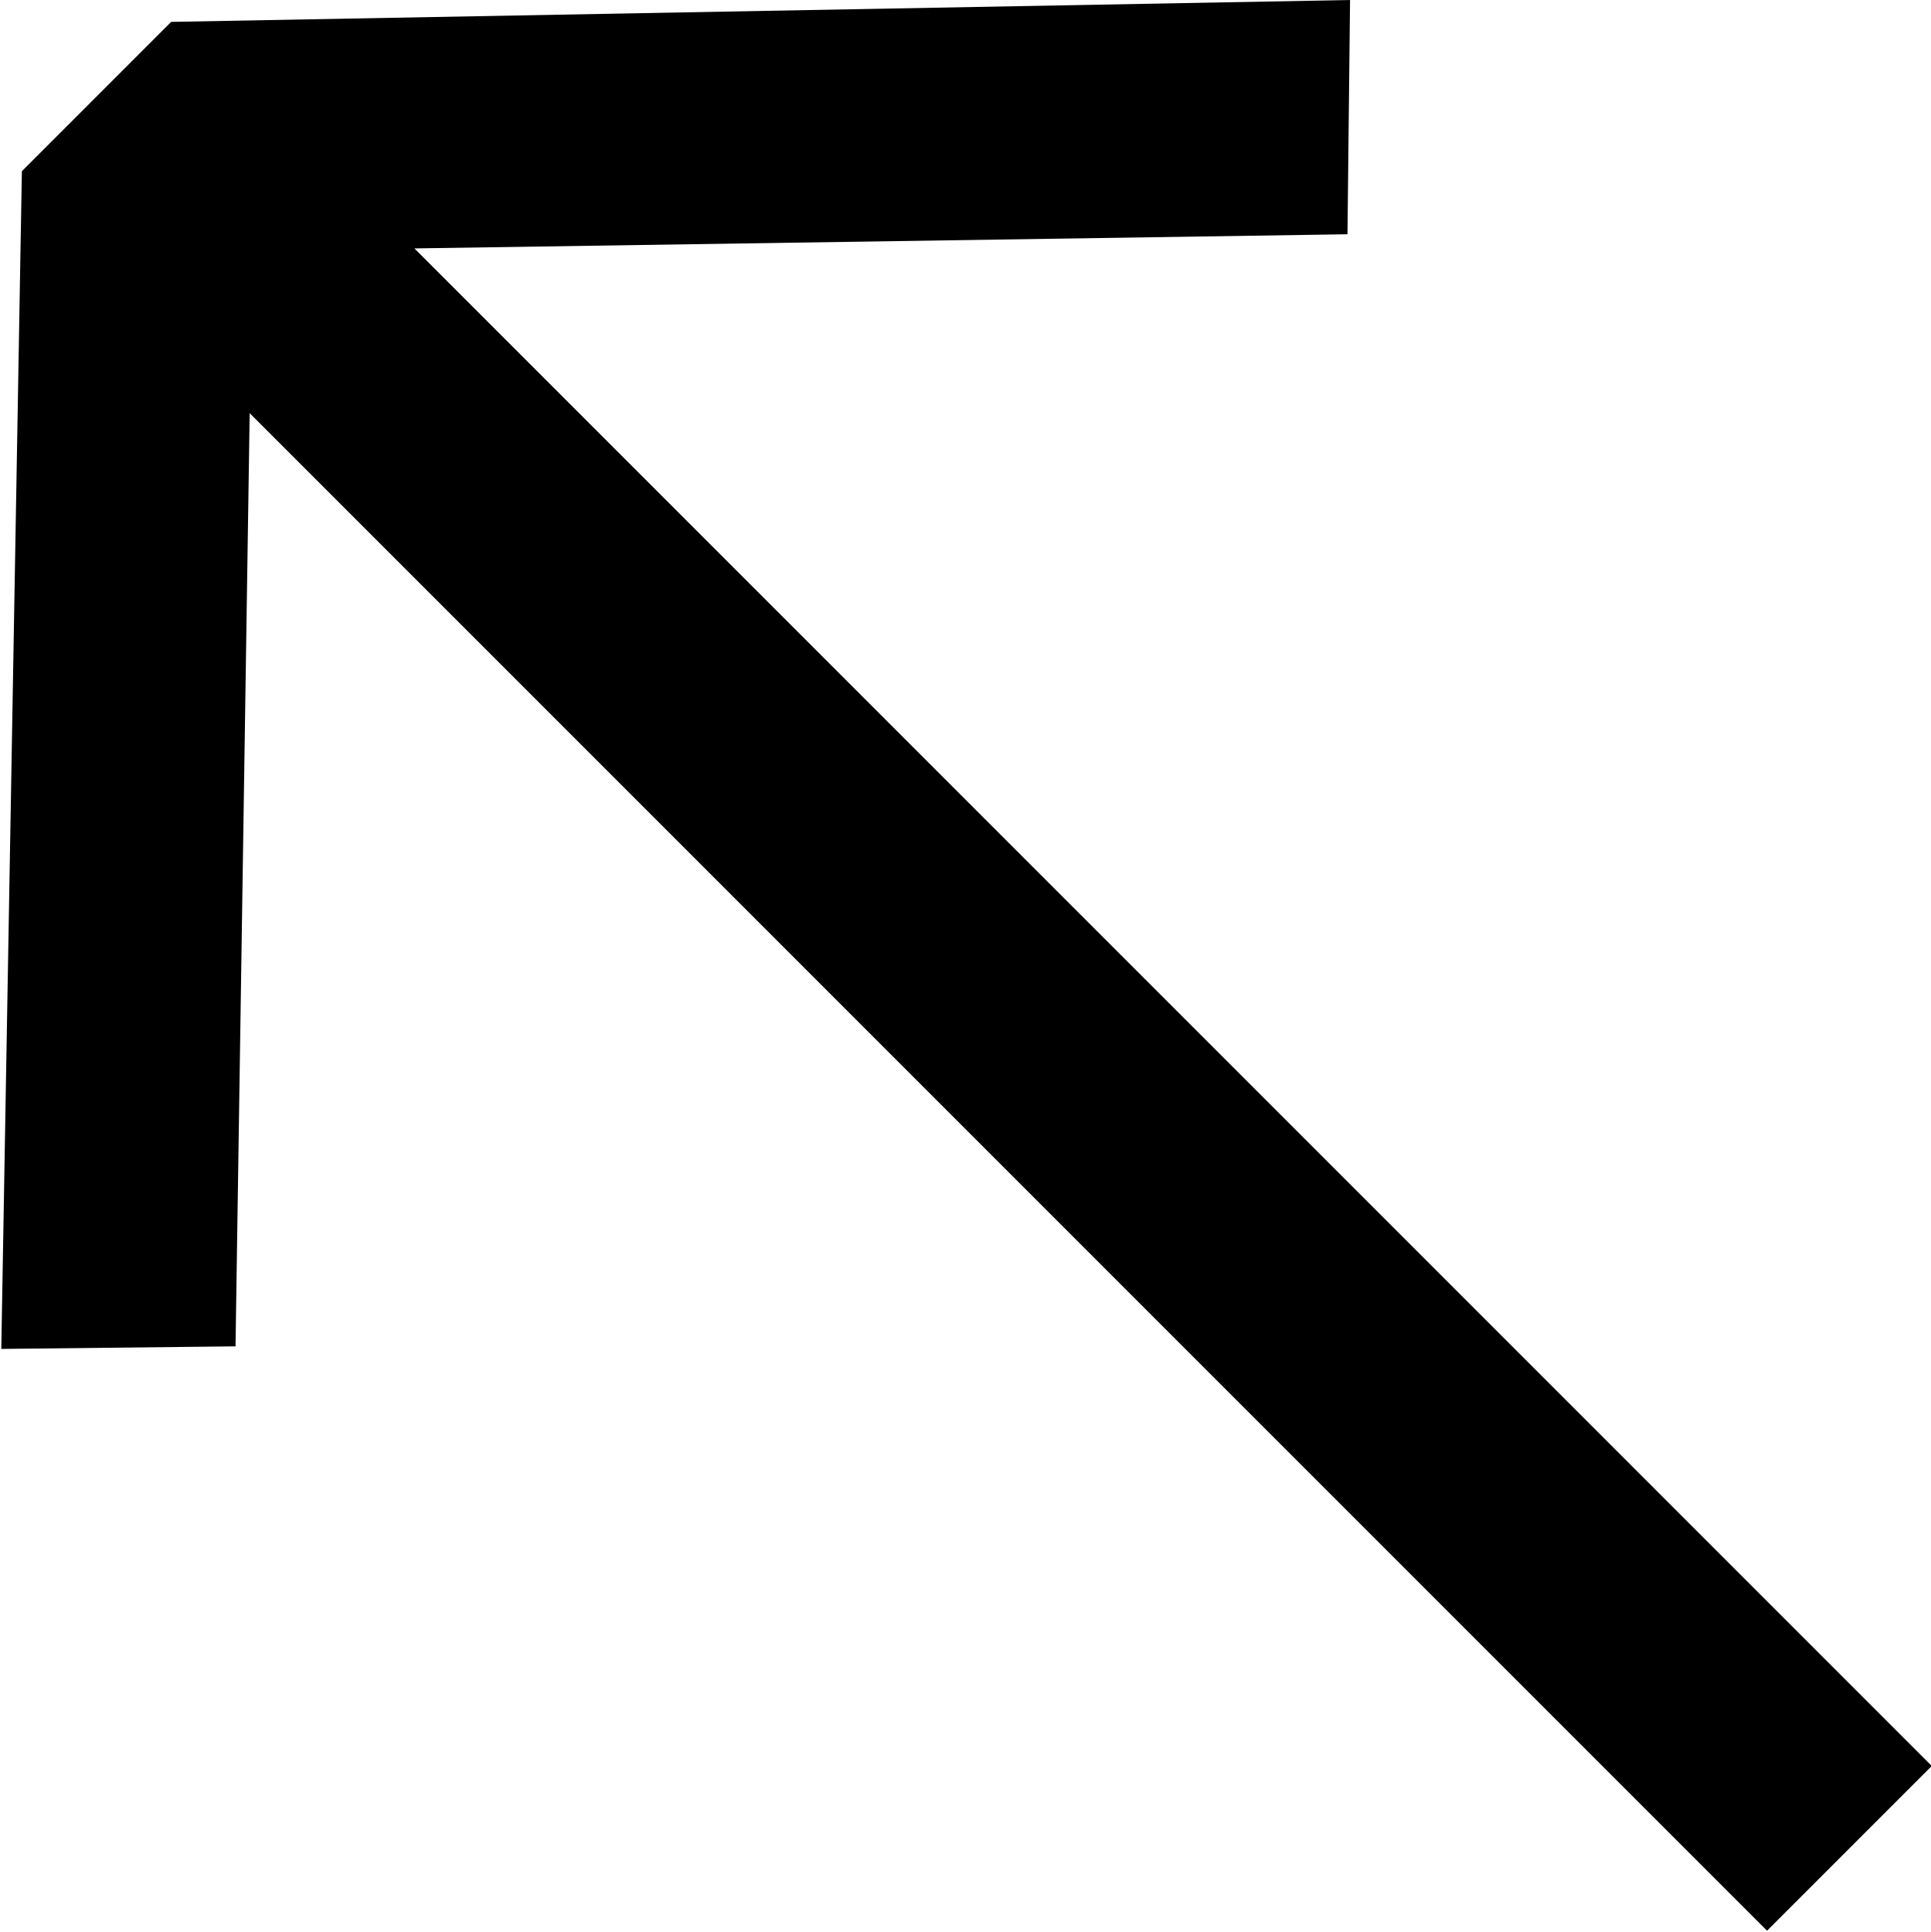
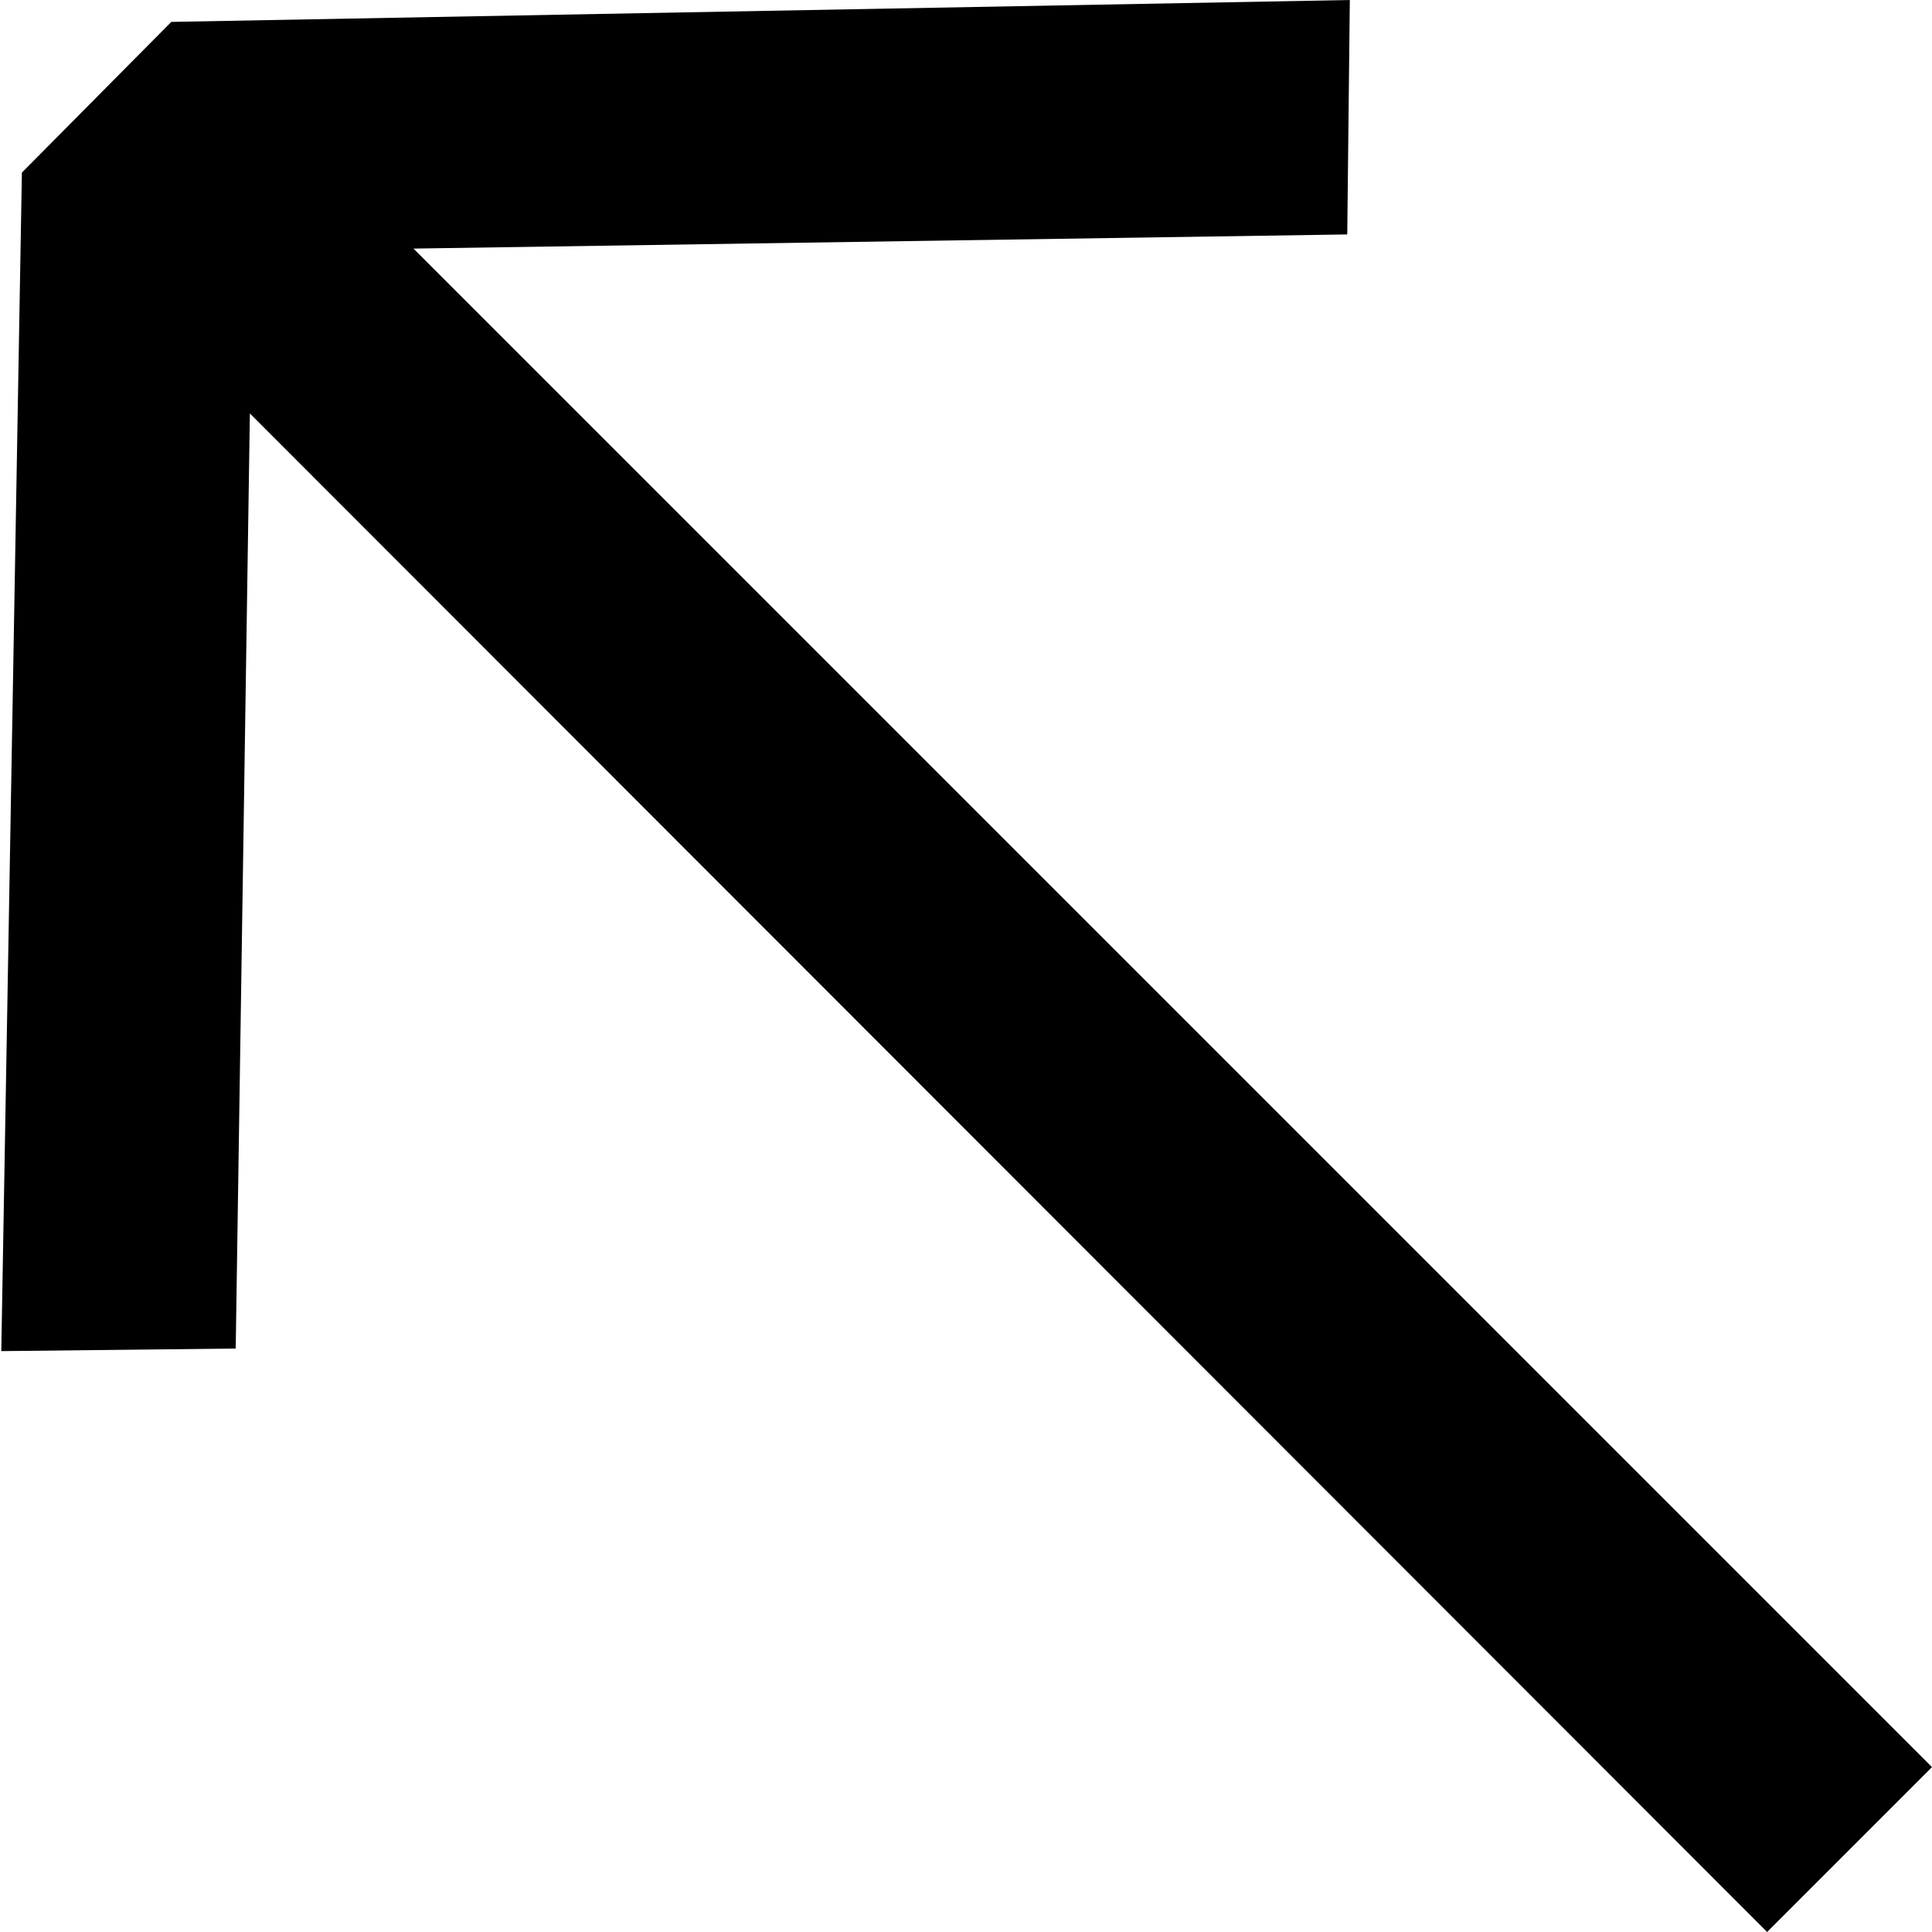
- <svg xmlns="http://www.w3.org/2000/svg" id="Layer_2" version="1.1" viewBox="0 0 15 15.01">
-   <path d="M10.47,1.82l-7.25.11,11.79,11.79-1.28,1.28L1.94,3.21l-.11,7.25-1.82.02L.17,1.33,1.33.17l9.16-.17s-.02,1.82-.02,1.82Z" />
+ <svg xmlns="http://www.w3.org/2000/svg" id="Layer_2" version="1.1" viewBox="0 0 15 15">
+   <path d="M10.47,1.82l-7.26.11,11.79,11.79-1.28,1.28L1.94,3.21l-.11,7.26-1.82.02L.17,1.34,1.33.17l9.15-.17-.02,1.82Z" />
</svg>
